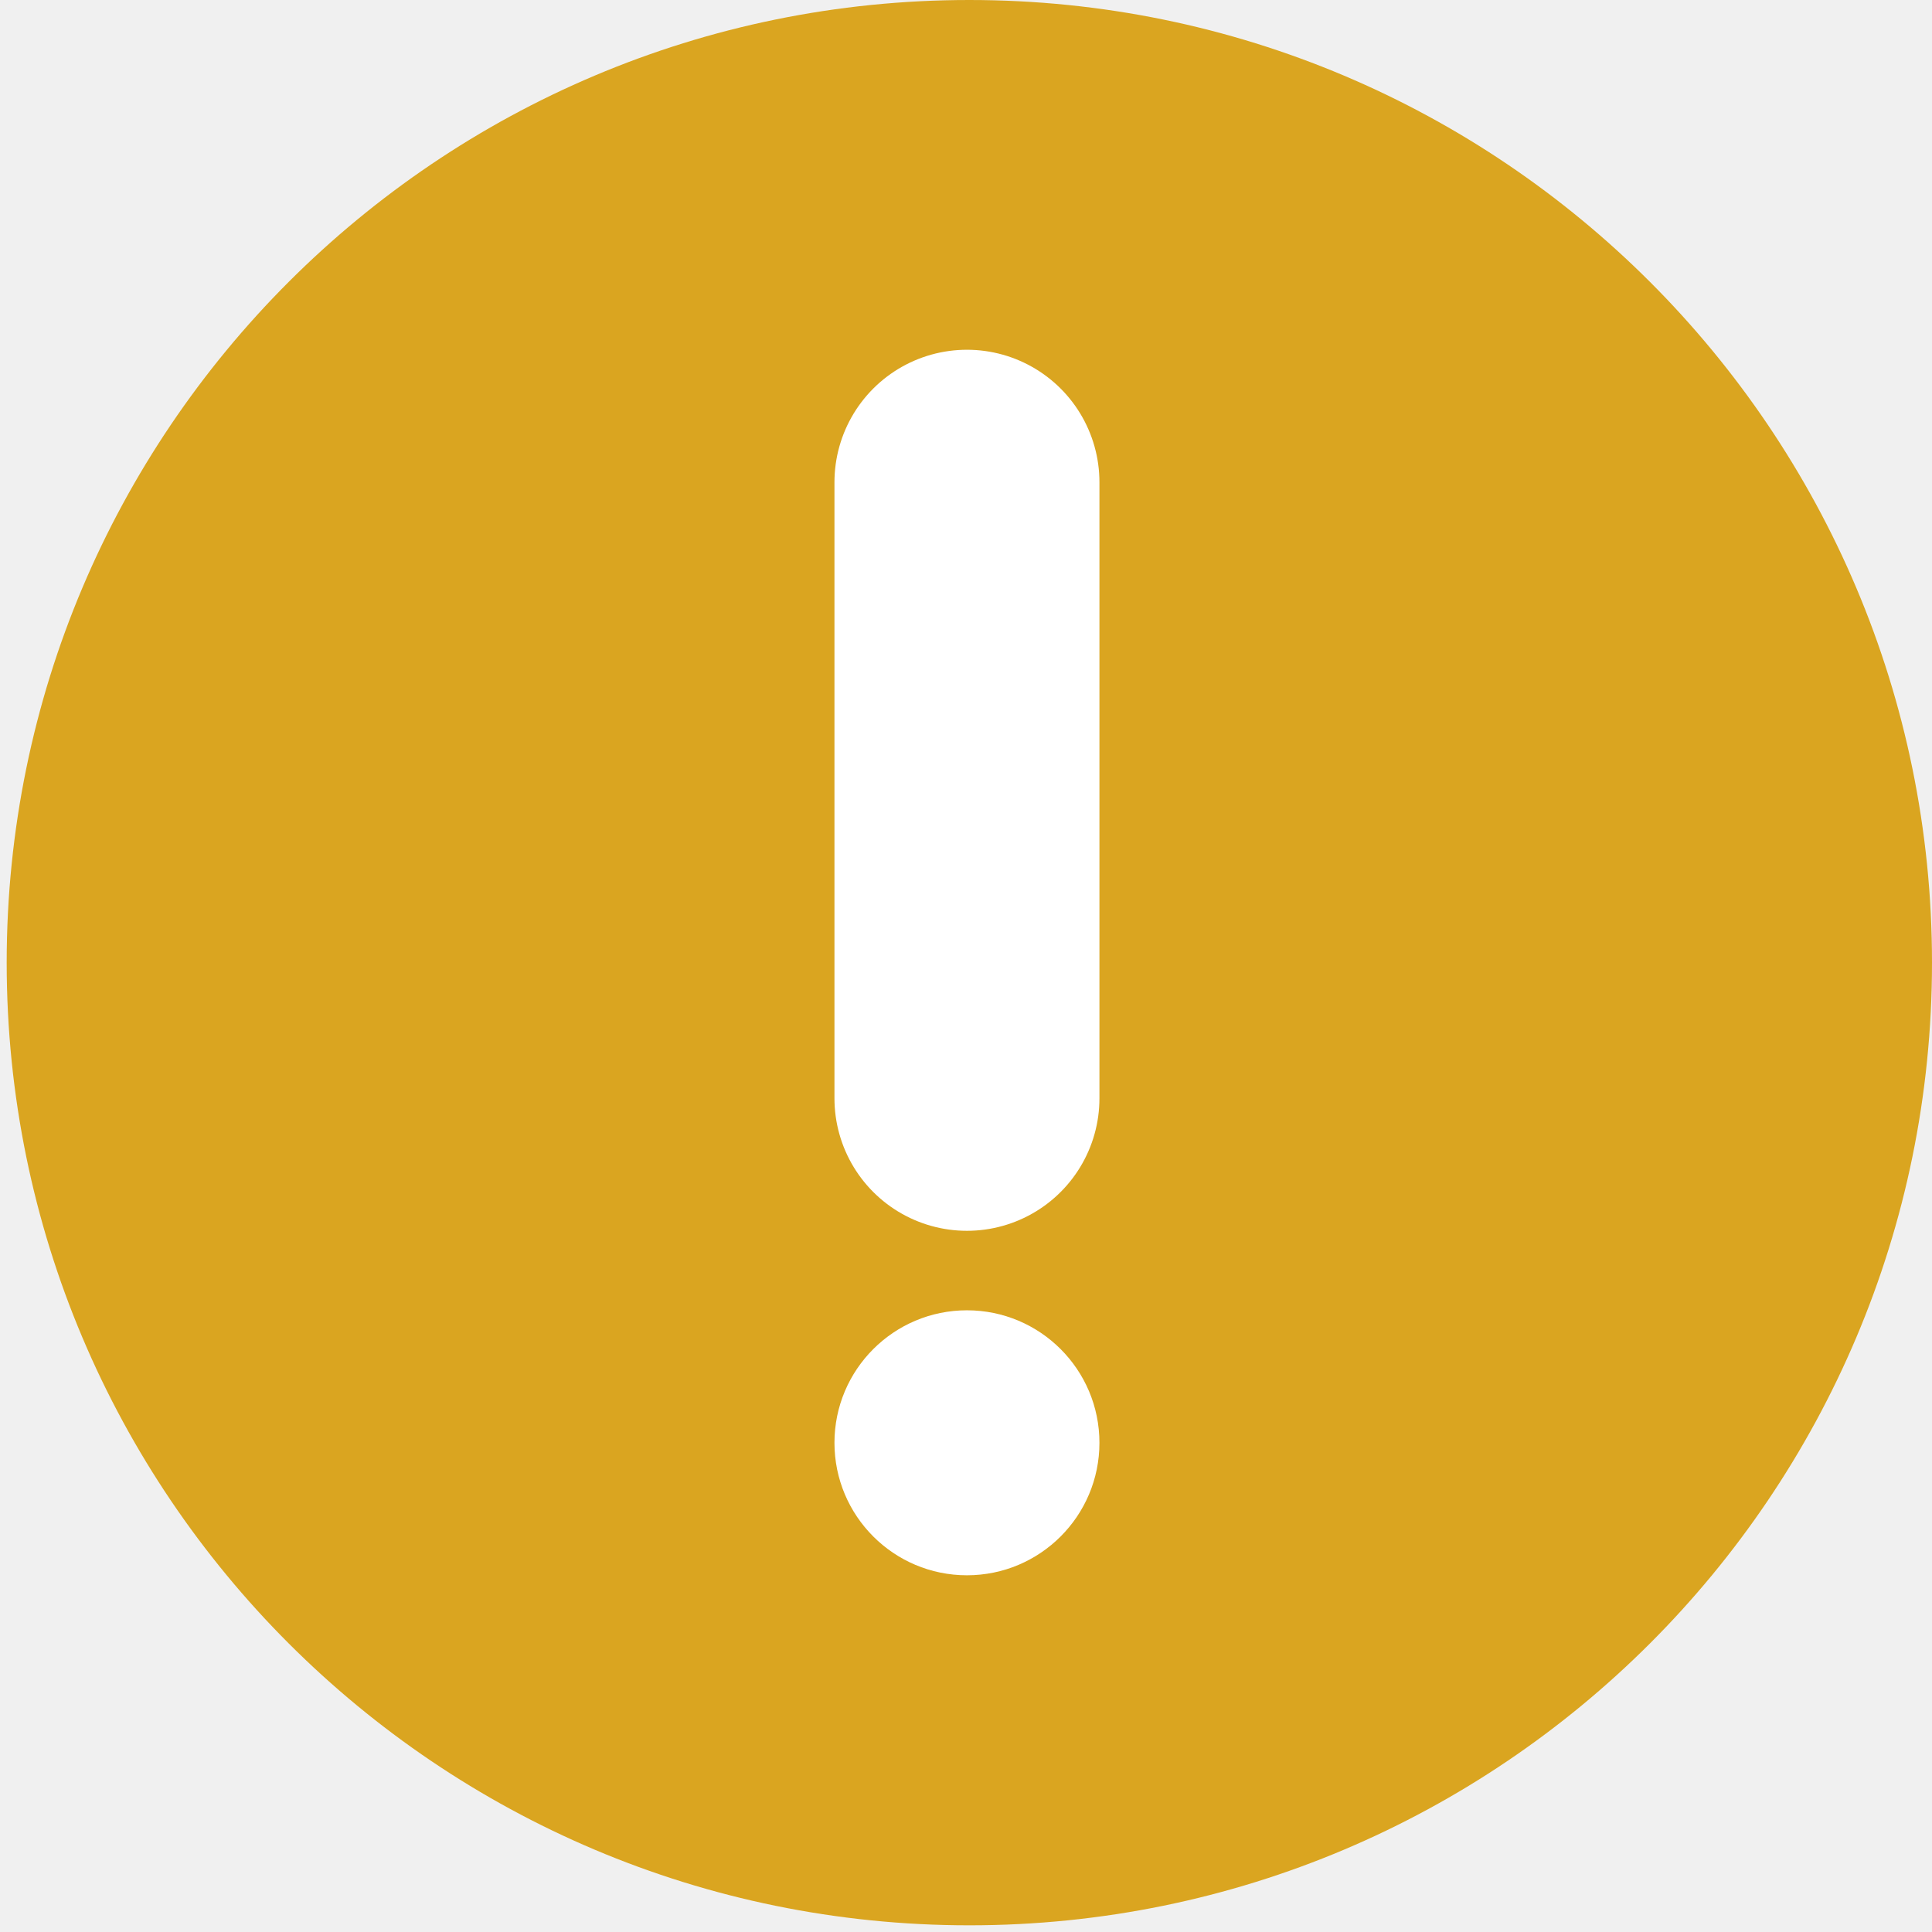
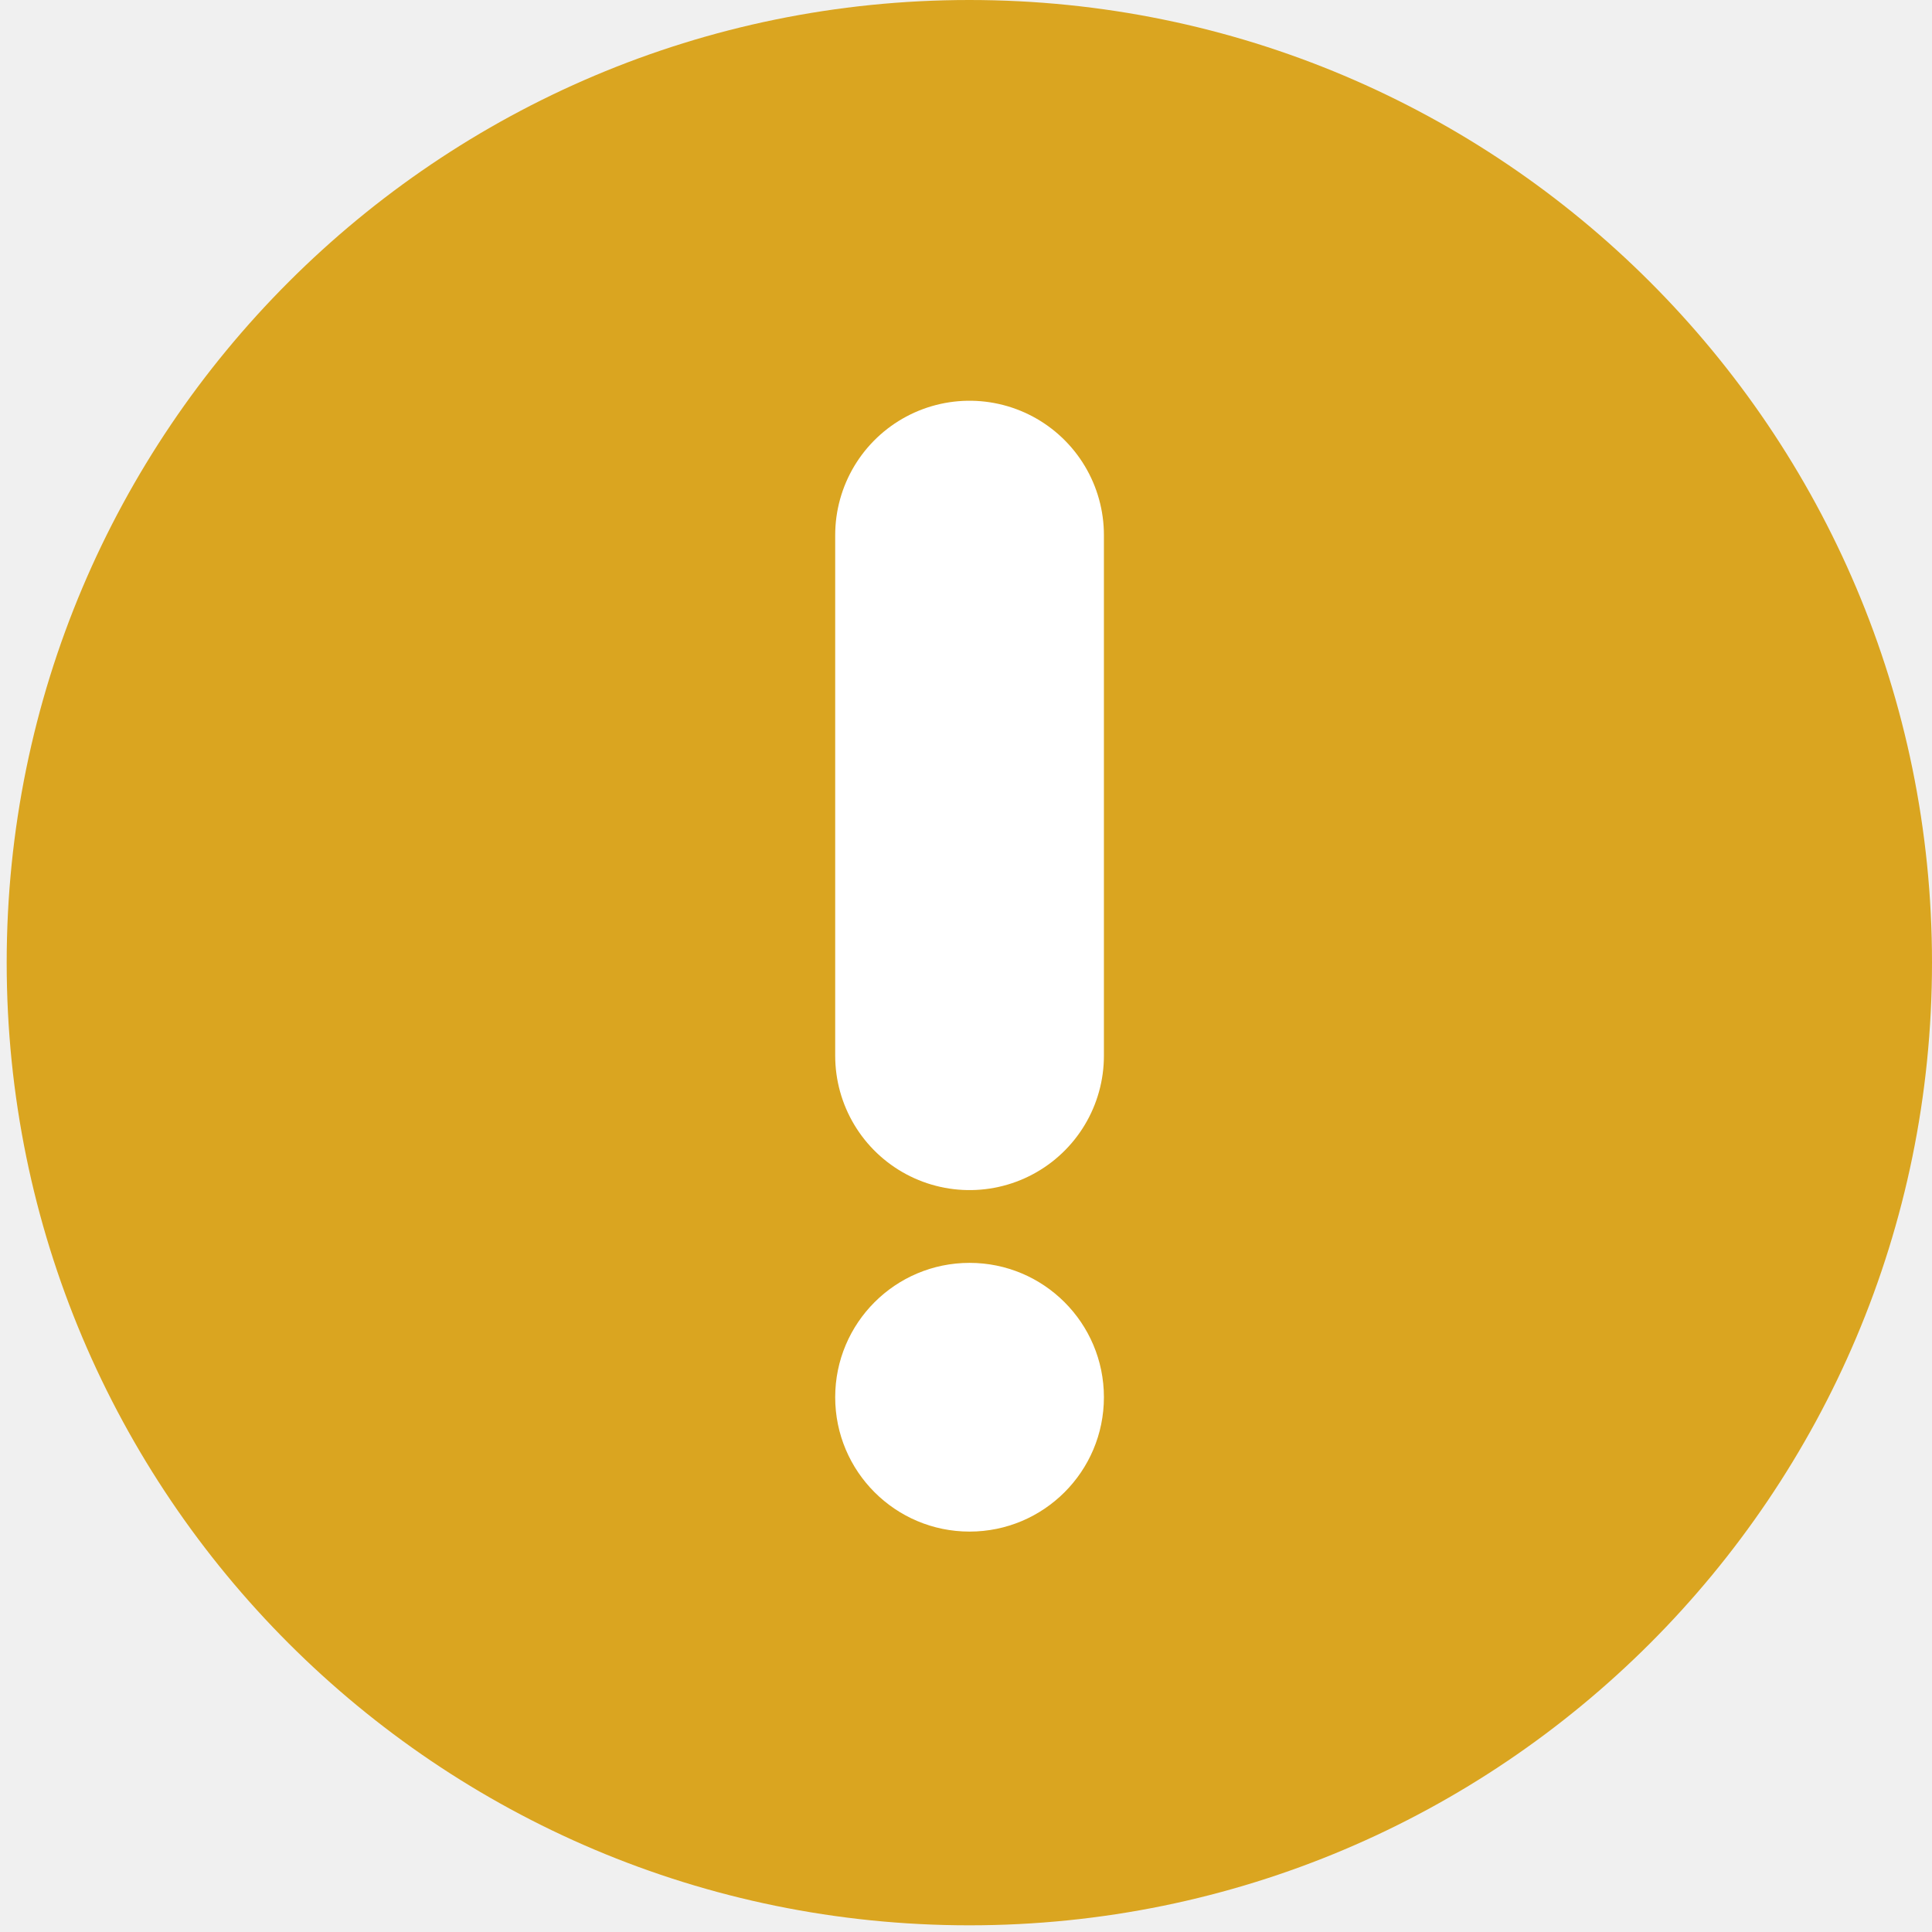
<svg xmlns="http://www.w3.org/2000/svg" viewBox="0 0 28.9 28.9" height="109.2" width="109.2">
-   <g transform="translate(-56.6 -77)">
-     <circle r="14.4" cx="71.1" cy="91.4" fill="#daa520" />
-     <g transform="translate(1.6 -1.7) scale(.99093)">
-       <path d="M70.1 96v-9.3" fill="none" stroke="#fff" stroke-width="4" stroke-linecap="round" stroke-linejoin="round" />
-       <circle r="2" cx="70.1" cy="101.2" fill="#fff" />
-     </g>
+   <circle cy="14.4" cx="14.5" r="14.4" fill="#daa520" />
+   <g transform="translate(-44.2 -64.6) scale(.83742)">
+     <path d="M70.1 96v-9.3" fill="none" stroke="#fff" stroke-width="4.8" stroke-linecap="round" stroke-linejoin="round" />
+     <circle r="2.4" cy="102.1" cx="70.1" fill="#fff" />
  </g>
</svg>
